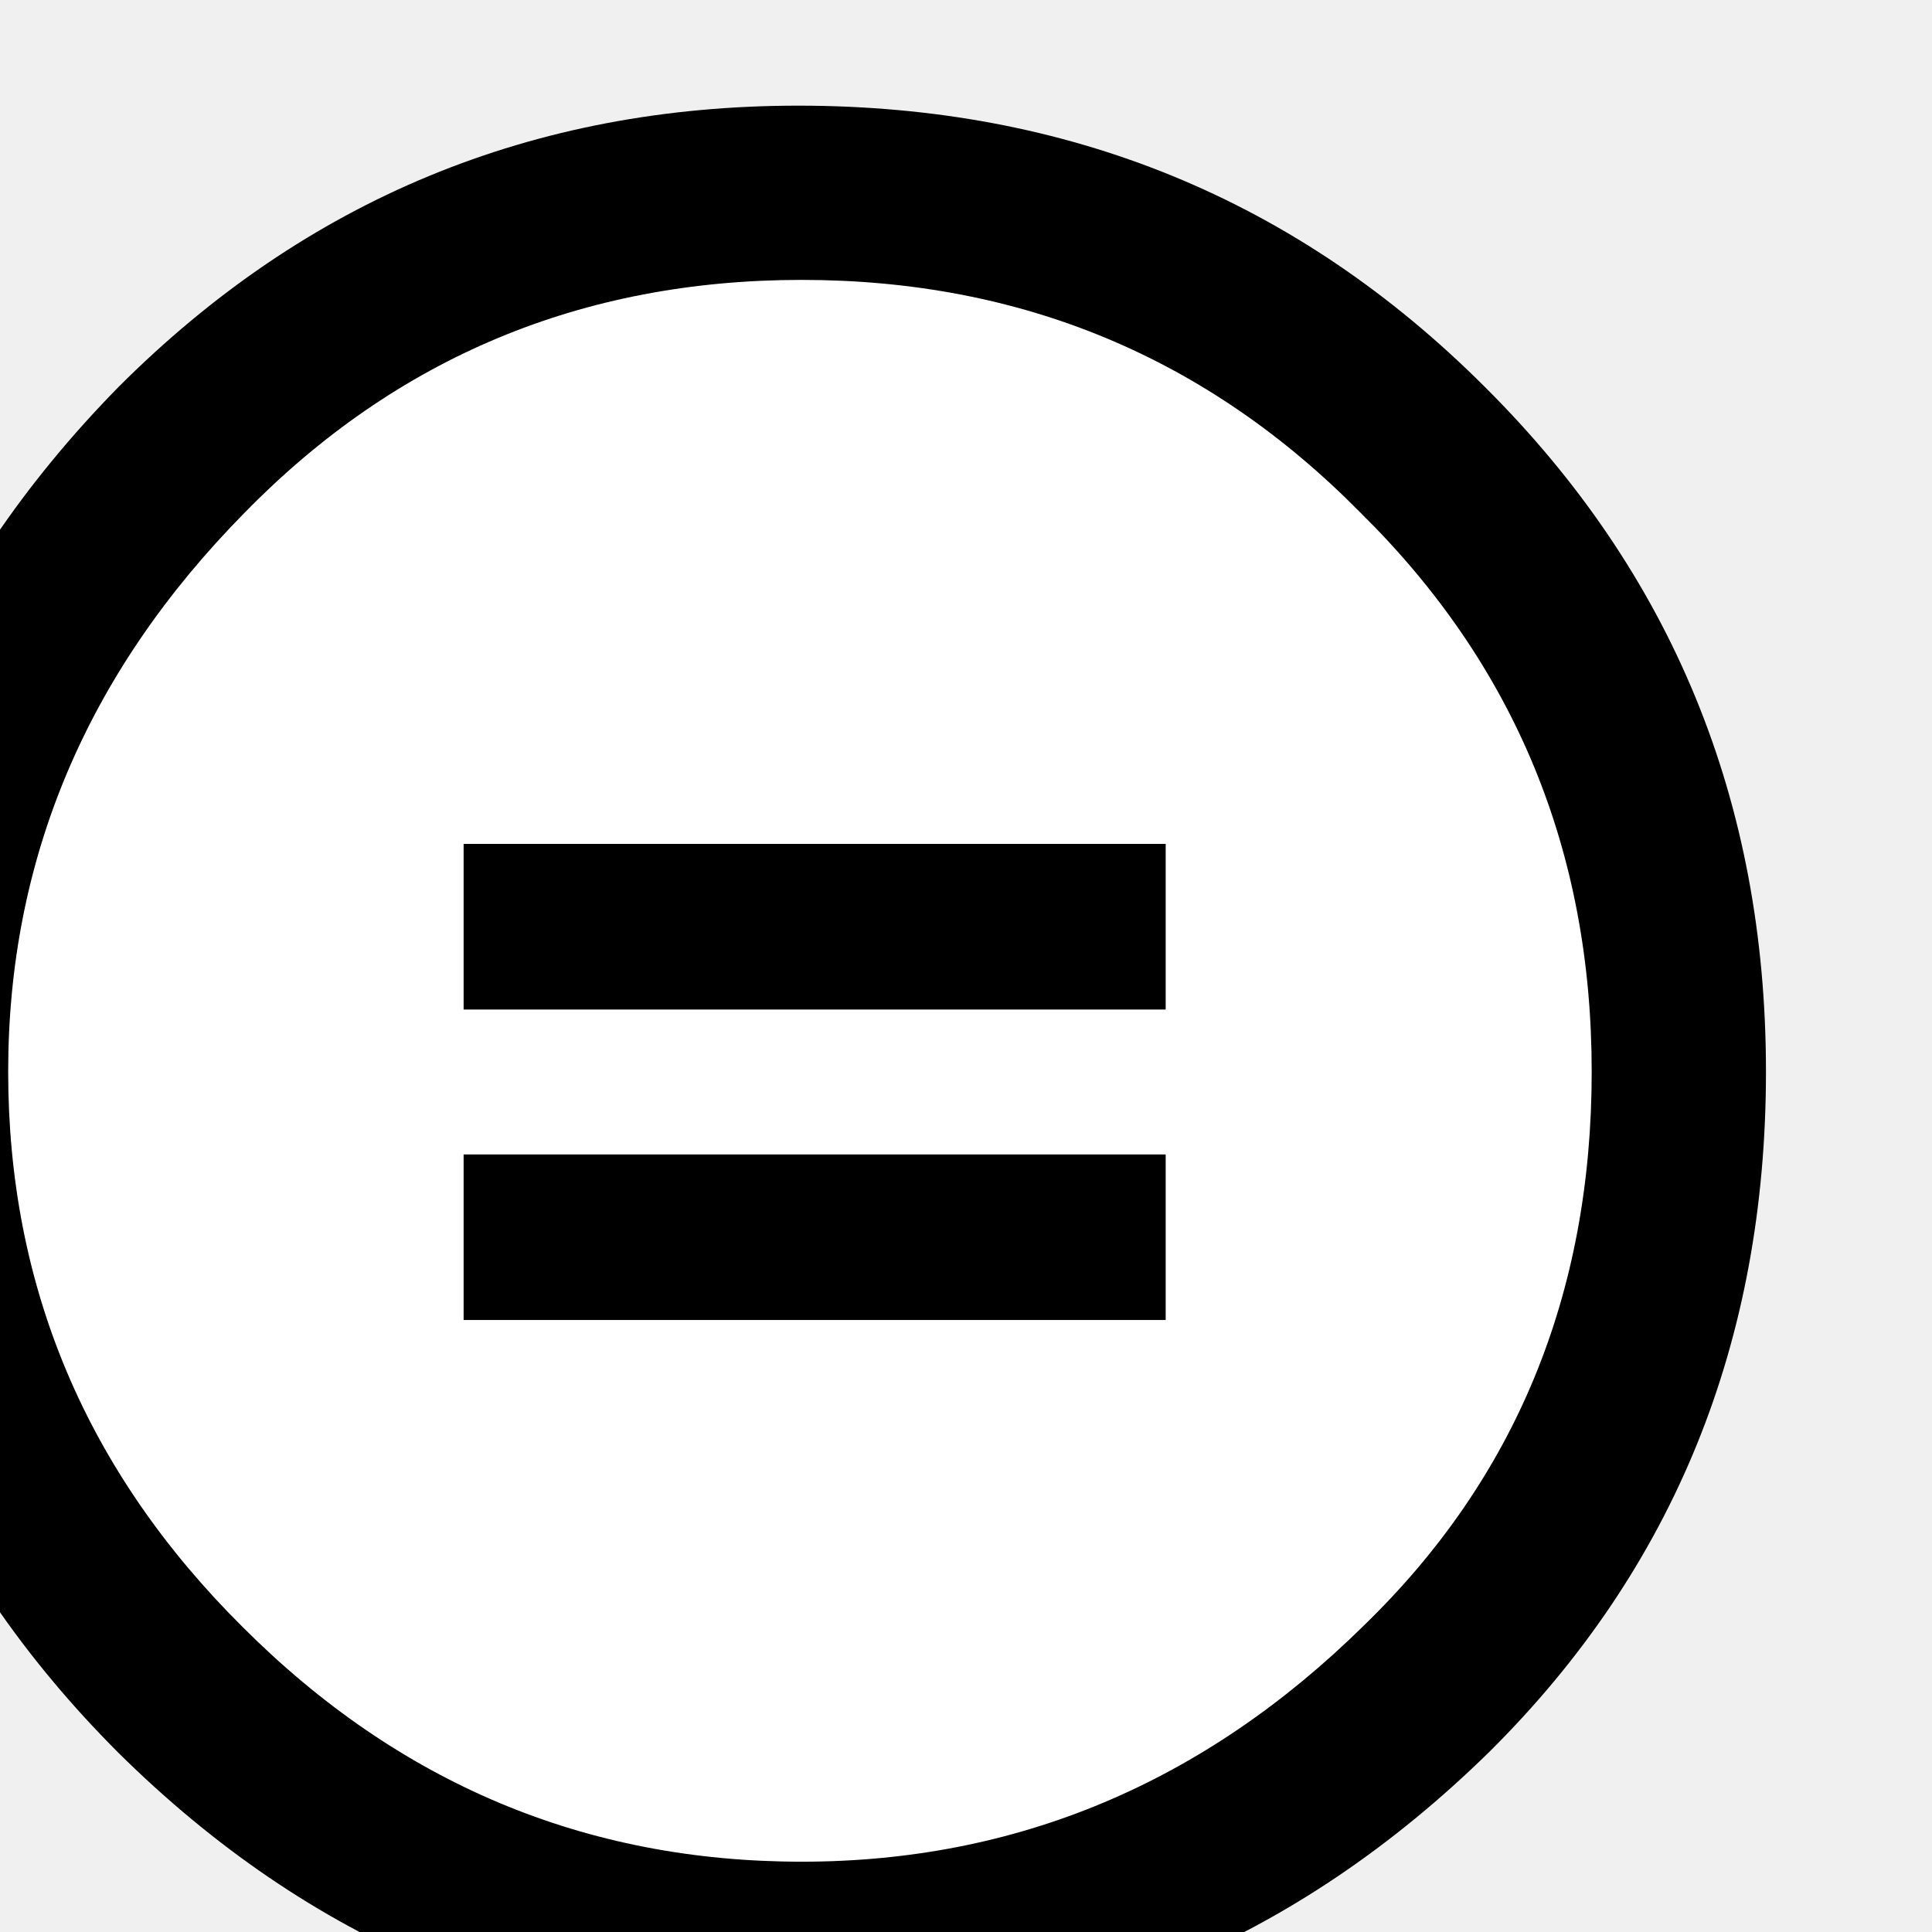
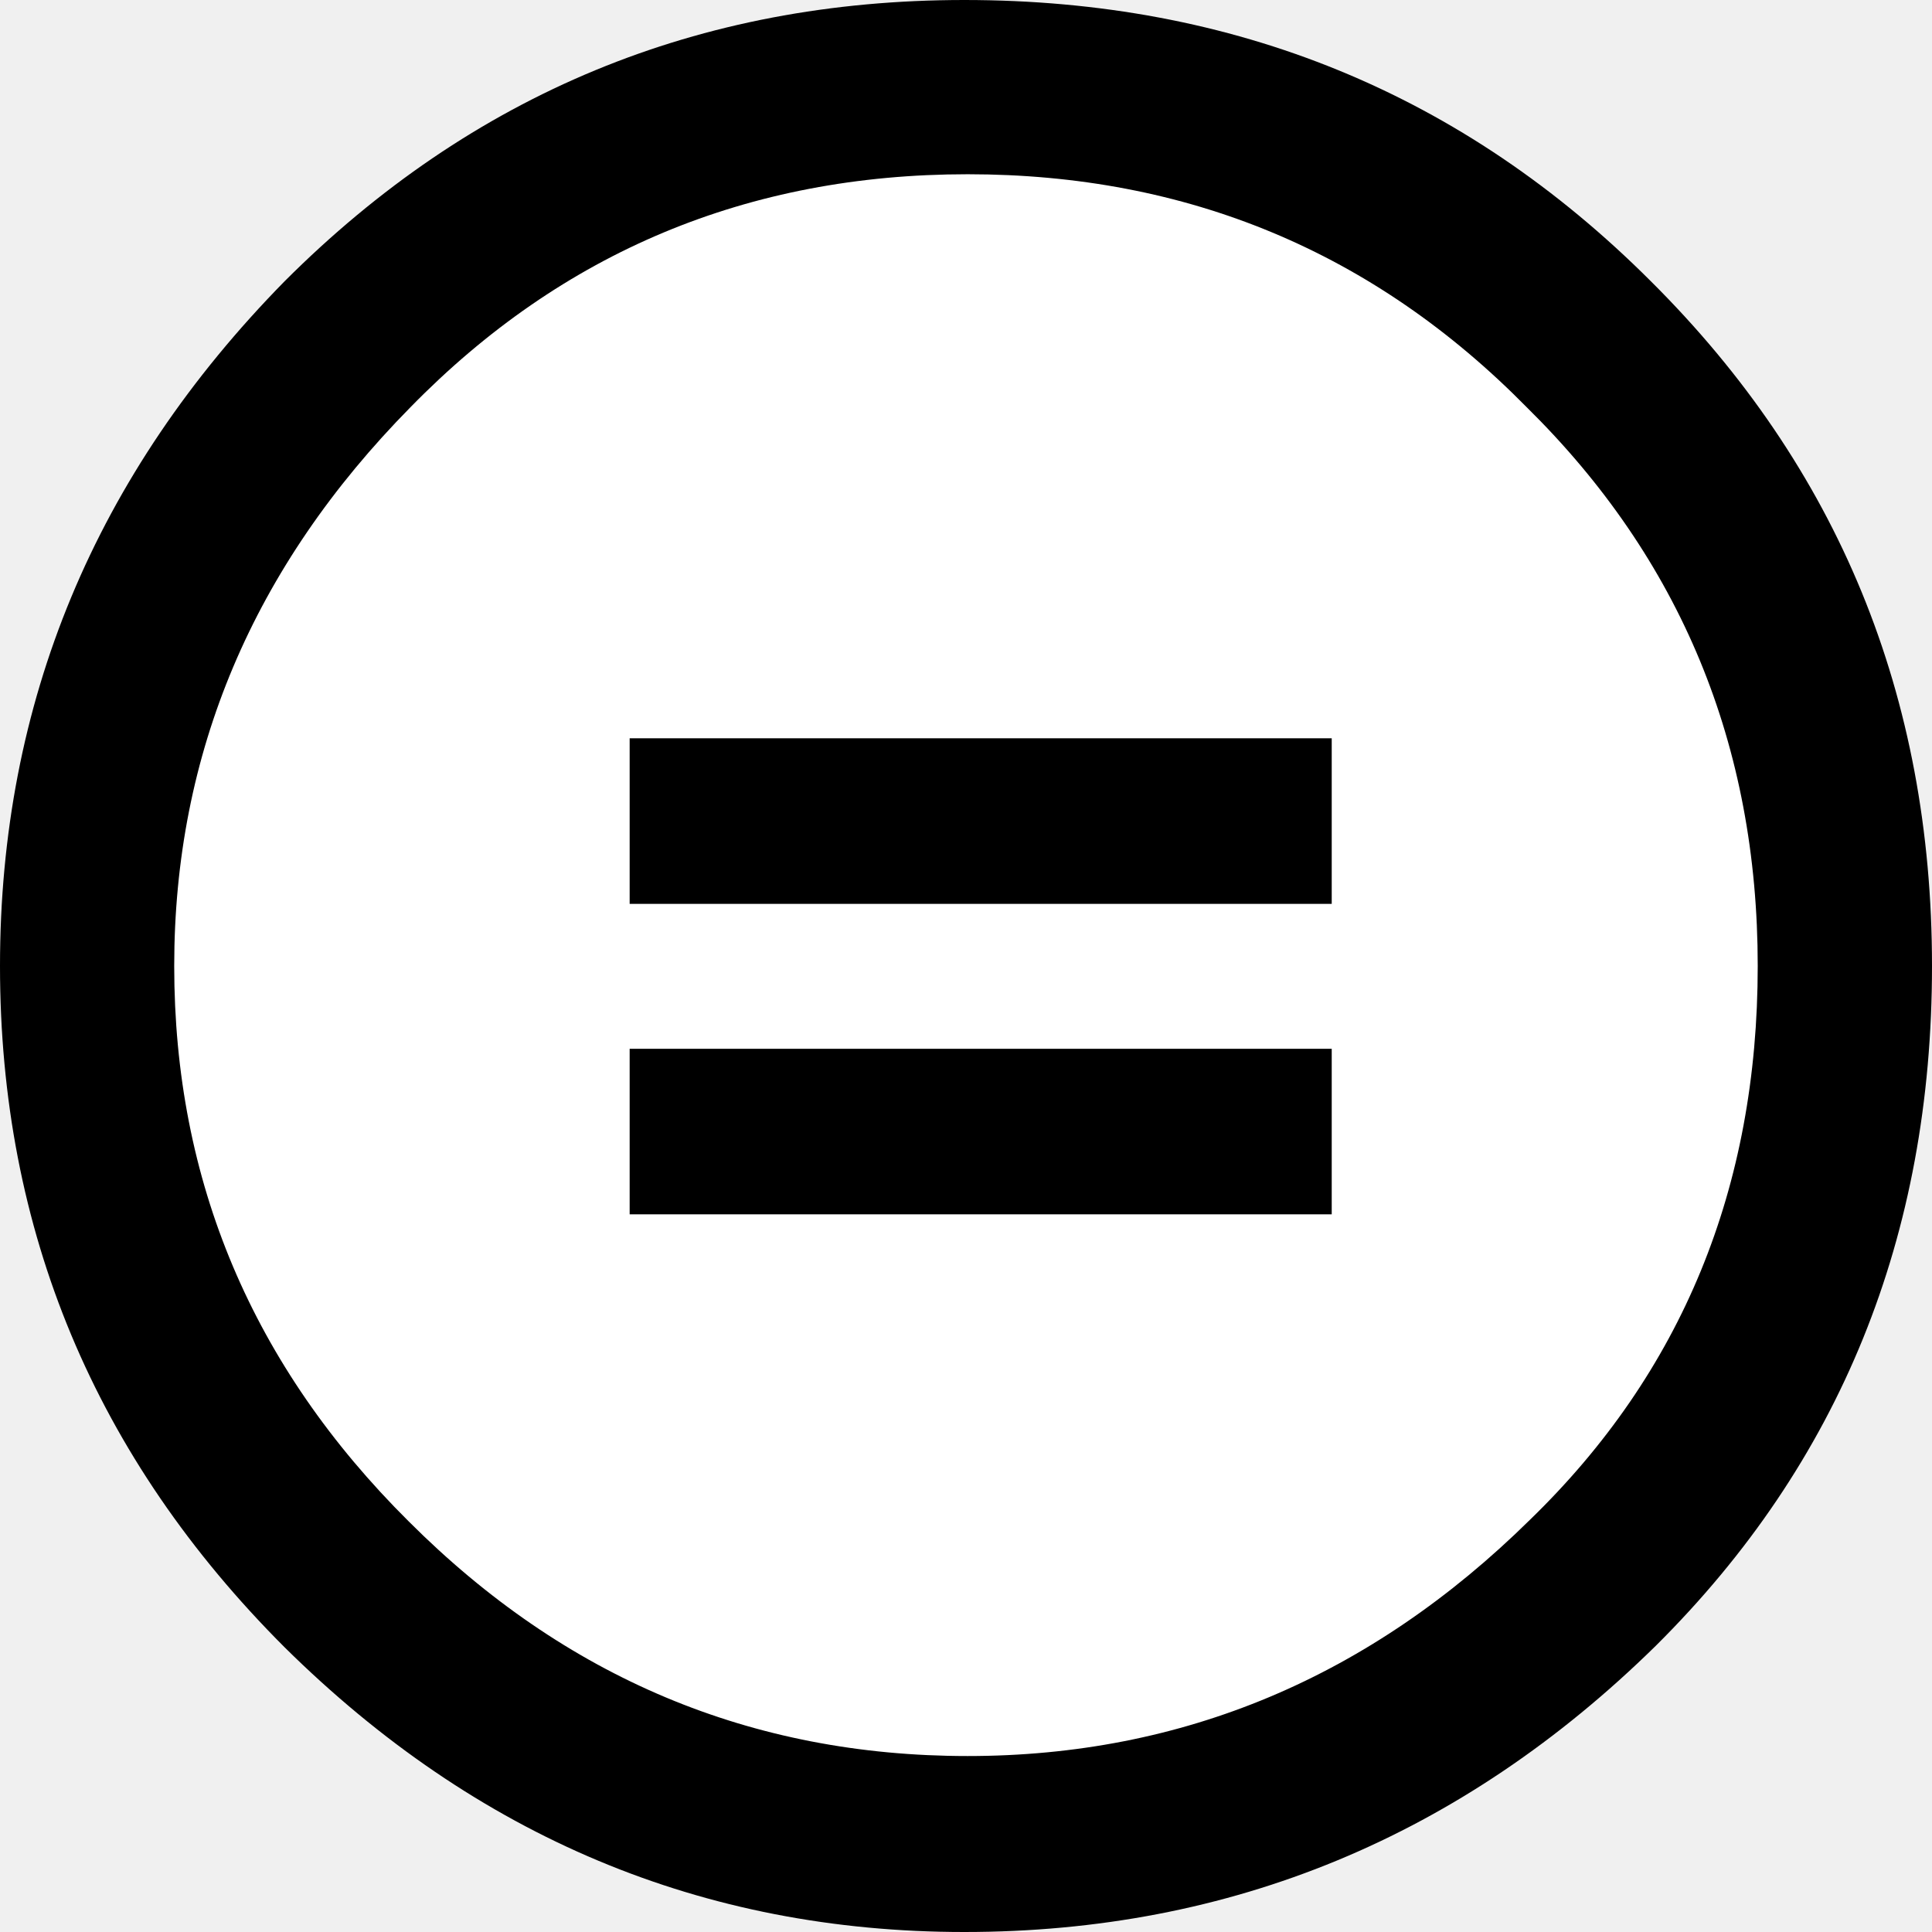
- <svg xmlns="http://www.w3.org/2000/svg" version="1.0" id="Layer_1" x="0px" y="0px" width="64px" height="64px" viewBox="11 -7 64 64" enable-background="new 11 -7 64 64" xml:space="preserve">
+ <svg xmlns="http://www.w3.org/2000/svg" version="1.0" id="Layer_1" x="0px" y="0px" width="64px" height="64px" viewBox="5.5 -3.5 64 64" enable-background="new 11 -7 64 64" xml:space="preserve">
  <g>
    <circle fill="#FFFFFF" cx="37.564" cy="28.288" r="29.013" />
    <g>
      <path d="M37.443-3.5c8.951,0,16.531,3.105,22.742,9.315C66.393,11.987,69.5,19.548,69.5,28.5c0,8.954-3.049,16.457-9.145,22.514    C53.918,57.338,46.279,60.5,37.443,60.5c-8.649,0-16.153-3.143-22.514-9.43C8.644,44.786,5.5,37.264,5.5,28.501    c0-8.723,3.144-16.285,9.429-22.685C21.138-0.395,28.643-3.5,37.443-3.5z M37.557,2.272c-7.276,0-13.428,2.572-18.457,7.715    c-5.22,5.296-7.829,11.467-7.829,18.513c0,7.125,2.59,13.257,7.77,18.4c5.181,5.182,11.352,7.771,18.514,7.771    c7.123,0,13.334-2.608,18.629-7.828c5.029-4.876,7.543-10.989,7.543-18.343c0-7.313-2.553-13.485-7.656-18.513    C51.004,4.842,44.832,2.272,37.557,2.272z M49.615,20.956v5.486H26.358v-5.486H49.615z M49.615,31.243v5.483H26.358v-5.483H49.615    z" />
    </g>
  </g>
</svg>
